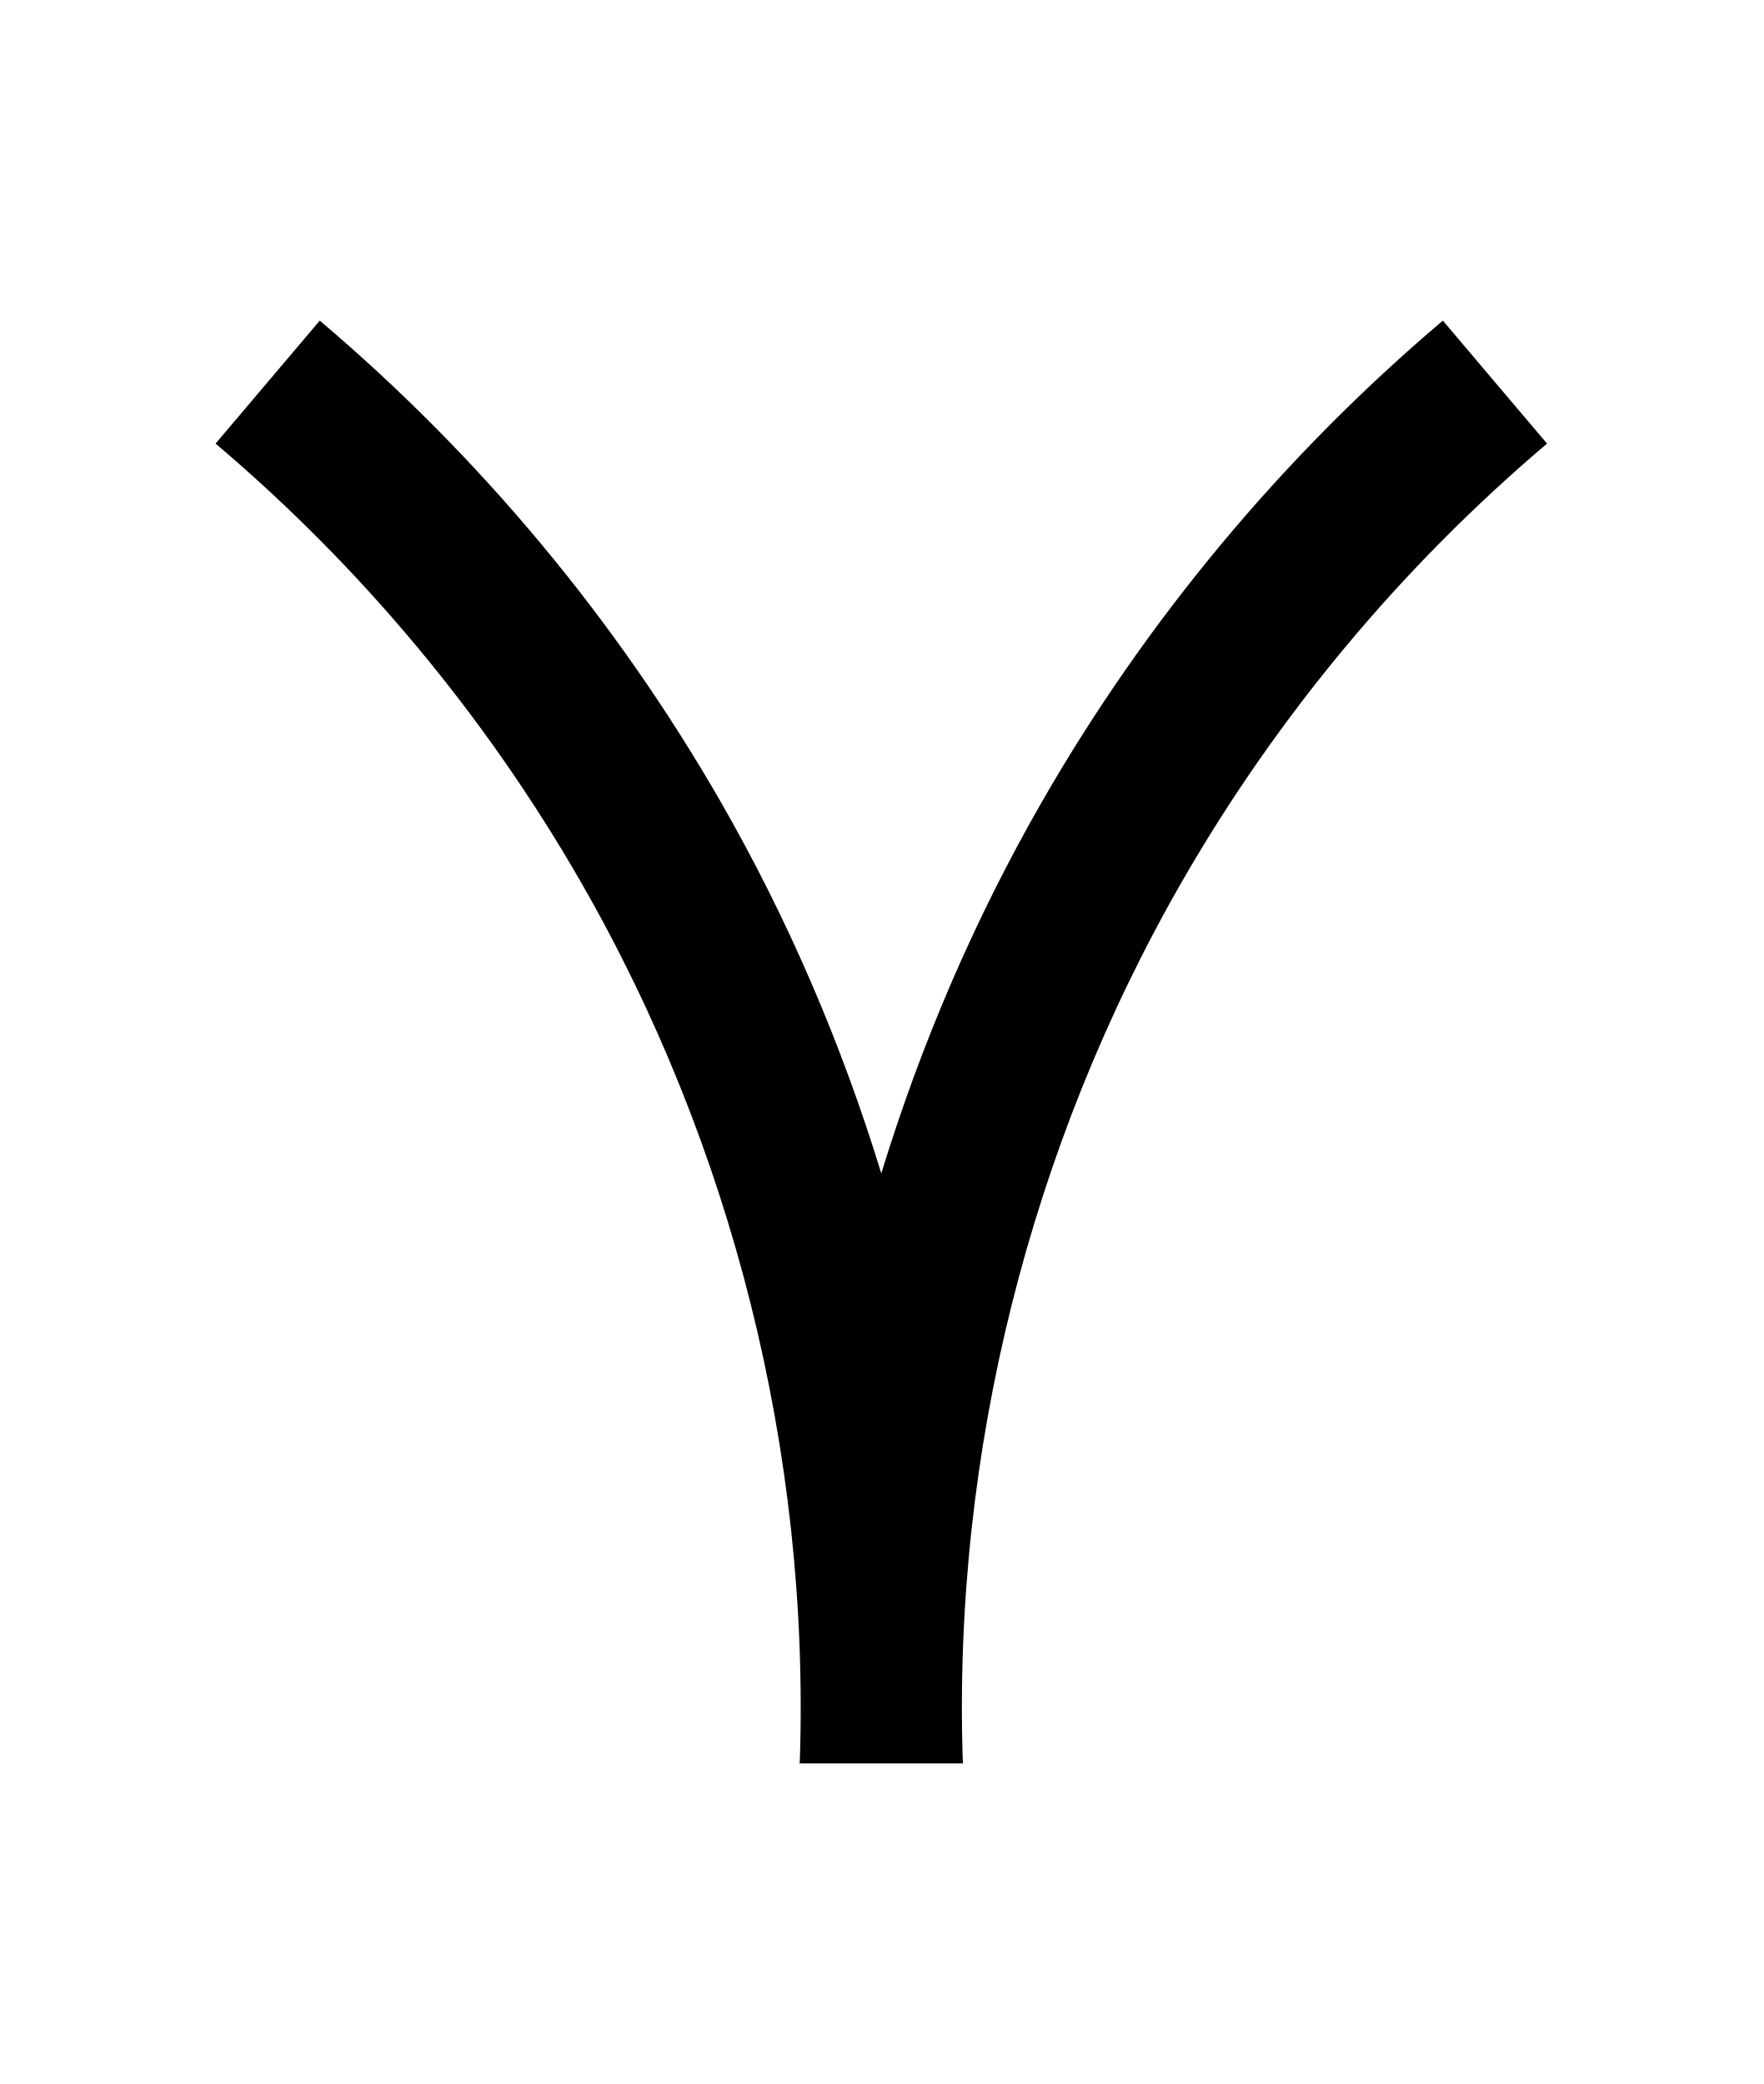
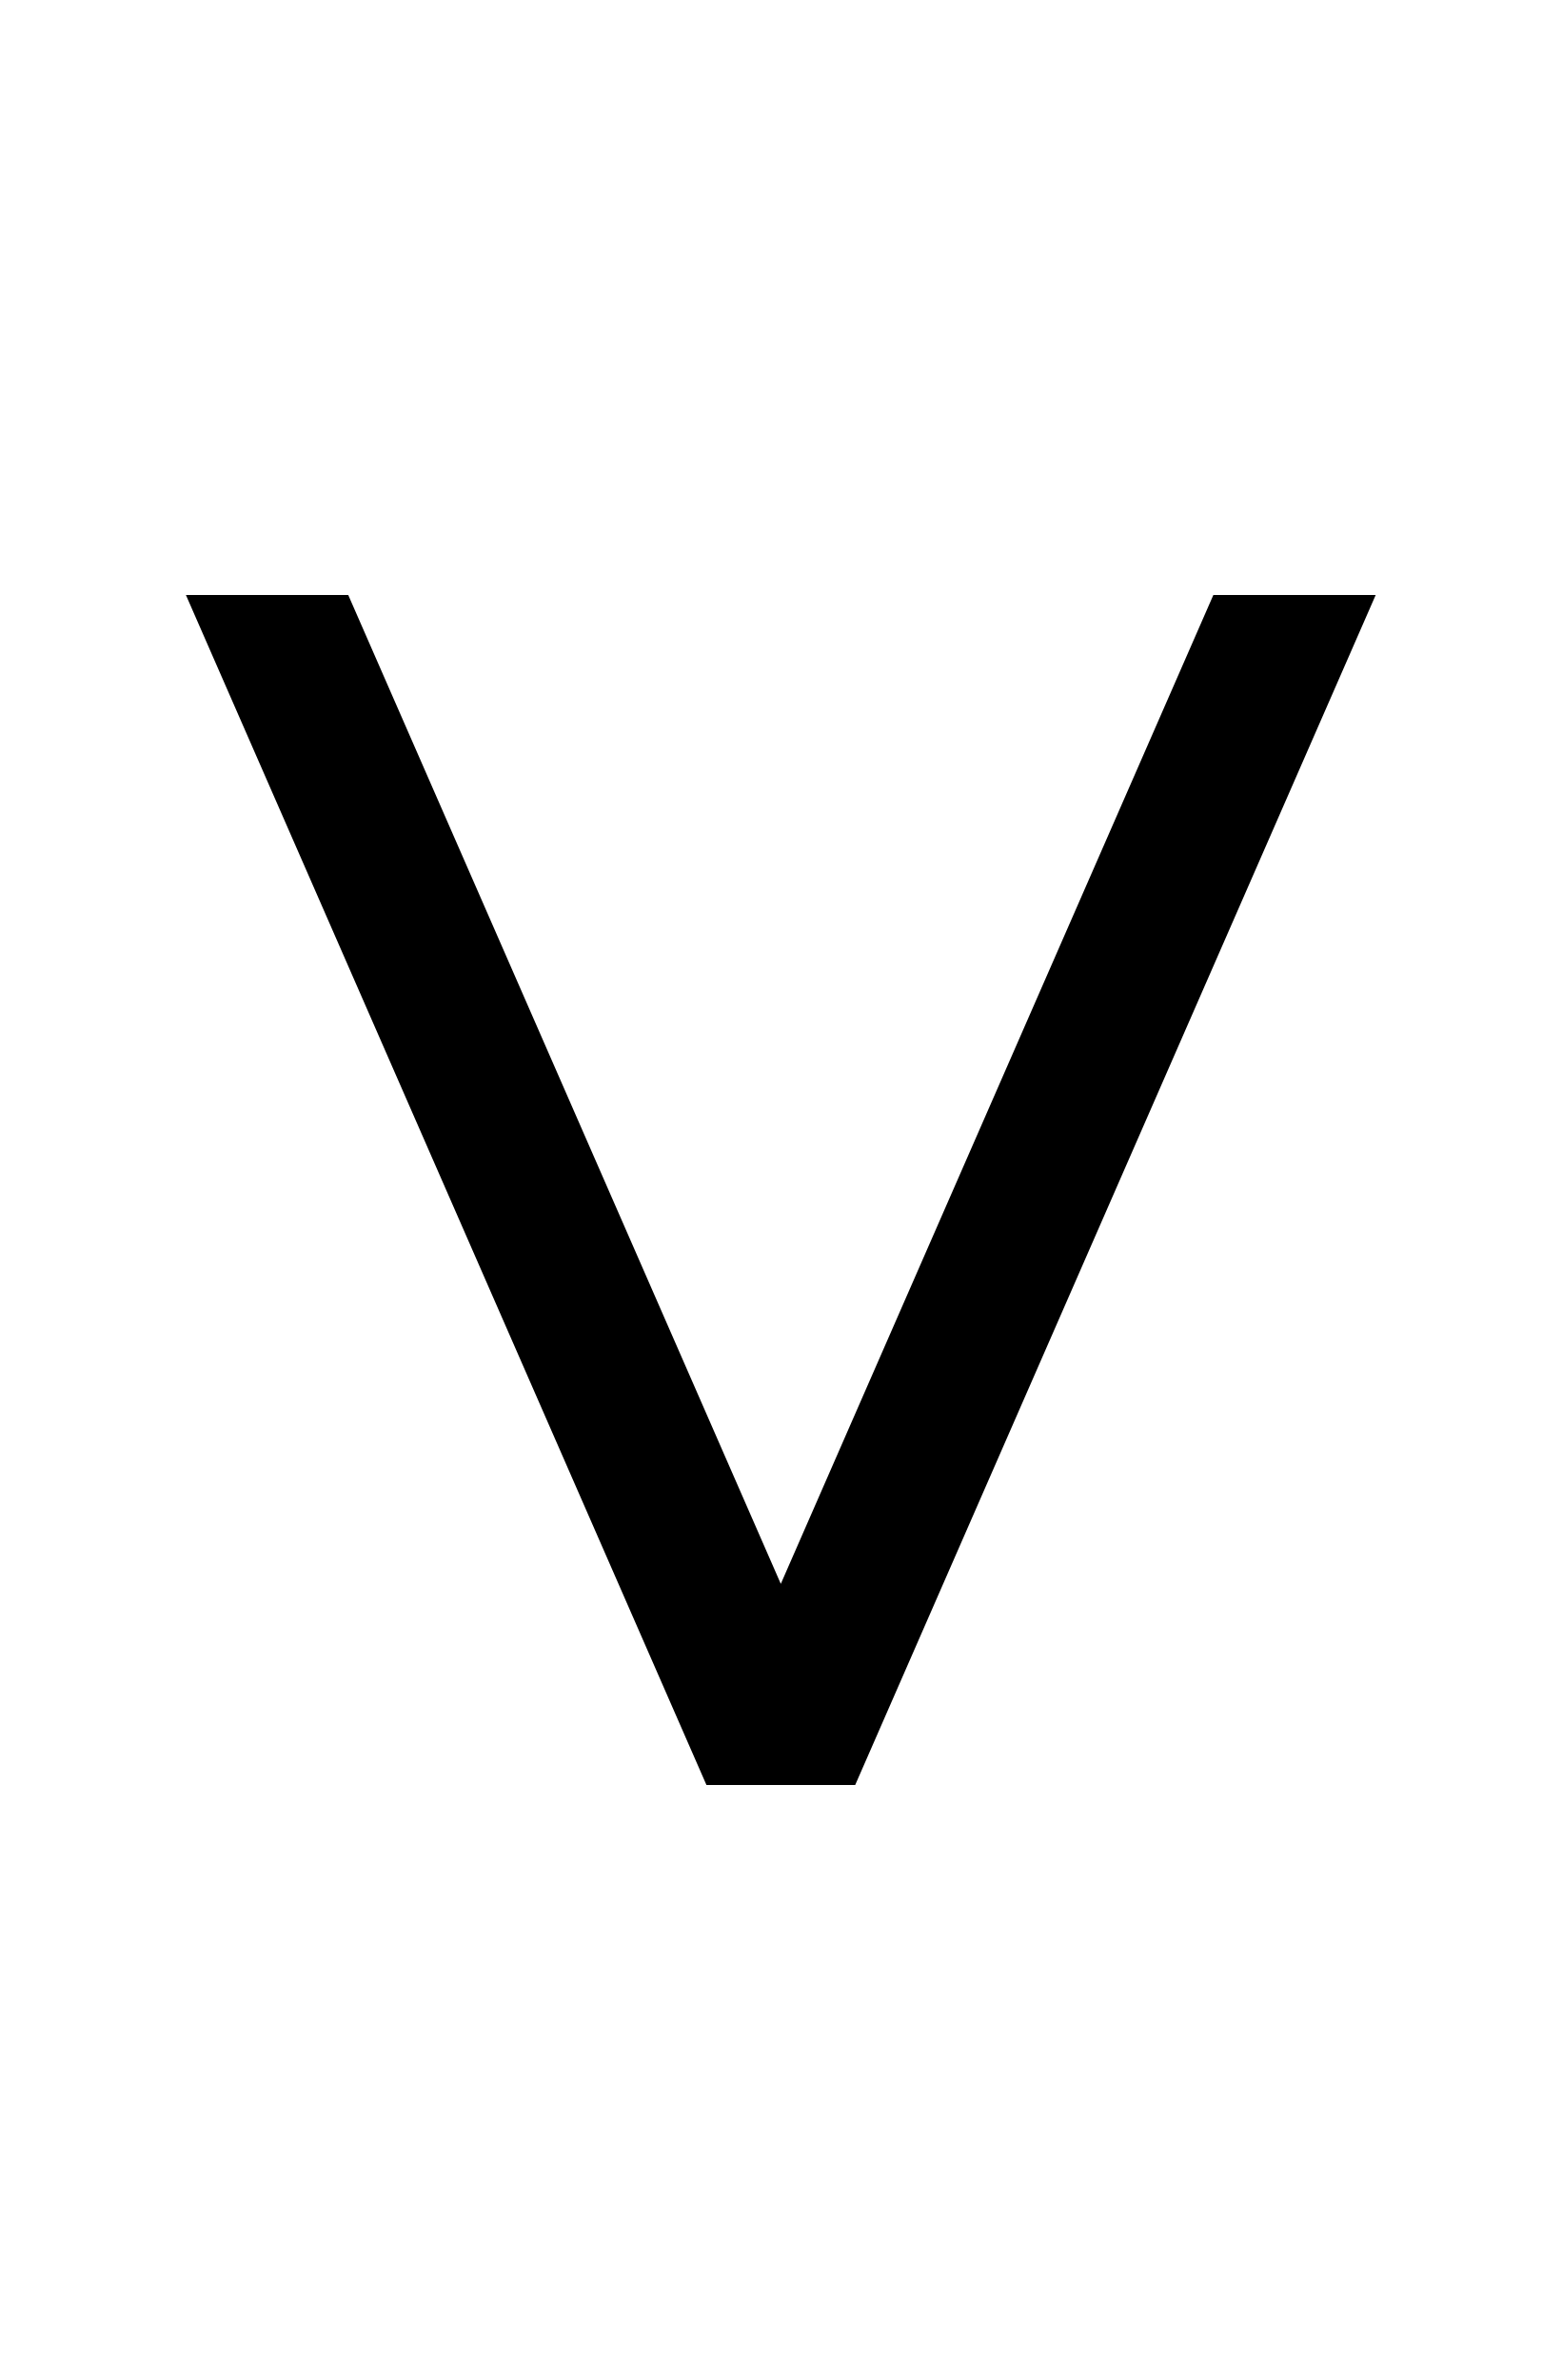
- <svg xmlns="http://www.w3.org/2000/svg" width="110mm" height="130mm" viewBox="0 0 110 130" version="1.1" id="svg1">
-   <defs id="defs1">
-     </defs>
+ <svg xmlns="http://www.w3.org/2000/svg" width="672" height="1024" viewBox="0 0 177.8 270.933" version="1.1" id="svg1">
+   <defs id="defs1" />
  <g id="layer1">
-     <path id="path67" style="vector-effect:non-scaling-stroke;fill:#000000;stroke:none;stroke-width:0.265;stroke-miterlimit:100;stroke-dasharray:none;stroke-opacity:1;-inkscape-stroke:hairline" d="M 19.945 20 L 13.446 27.672 L 13.446 27.672 C 22.542 35.377 30.288 44.672 36.226 55.009 C 45.705 71.506 50.495 90.664 49.895 109.681 C 49.891 109.788 49.881 109.894 49.878 110 L 50 110 L 59.945 110 L 60.067 110 C 60.063 109.894 60.053 109.788 60.05 109.681 C 59.45 90.664 64.24 71.506 73.718 55.009 C 79.657 44.672 87.403 35.377 96.499 27.672 L 96.499 27.672 L 90 20 C 80.018 28.456 71.517 38.657 65 50 C 60.794 57.321 57.445 65.124 54.972 73.197 C 52.5 65.124 49.151 57.321 44.945 50 C 38.427 38.657 29.927 28.456 19.945 20 z " />
+     <path id="rect52-8" style="vector-effect:non-scaling-stroke;stroke:none;stroke-width:0.265;stroke-miterlimit:7.9;-inkscape-stroke:hairline;paint-order:stroke fill markers" d="m 21.167,67.733 59.266,135.467 h 16.934 L 156.629,67.733 h -18.483 L 88.898,180.303 39.65,67.733 Z" />
  </g>
</svg>
